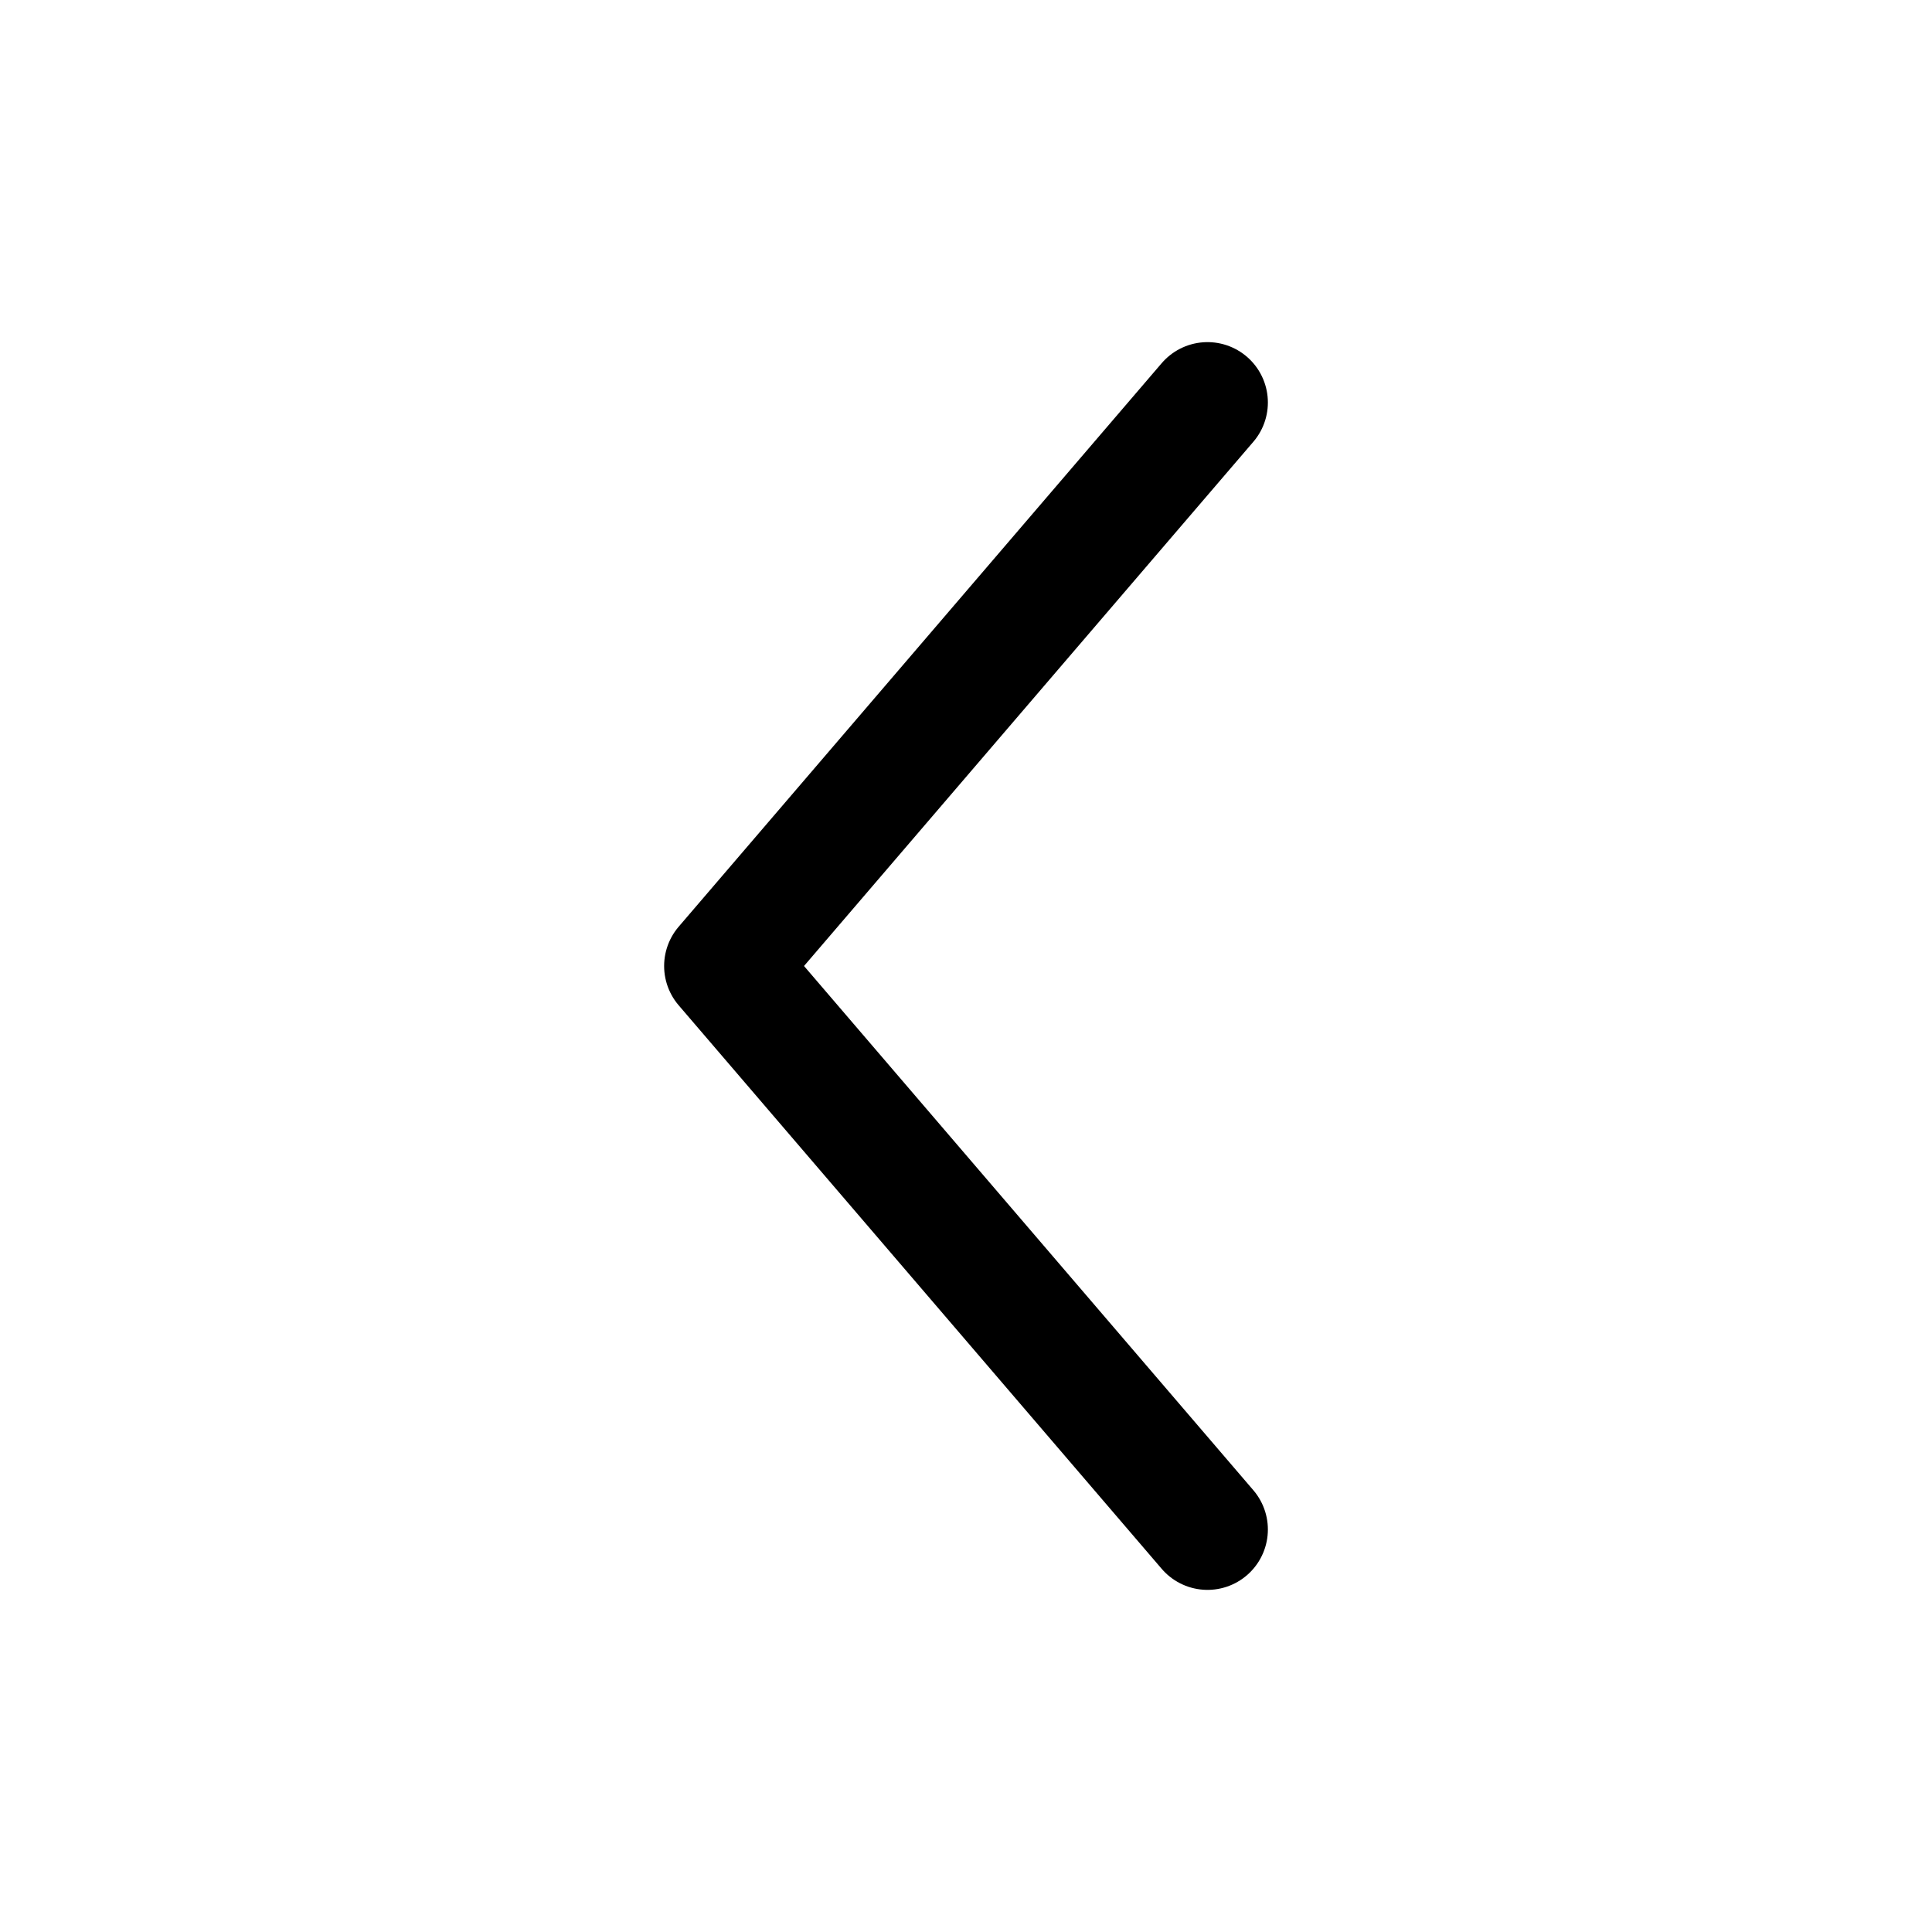
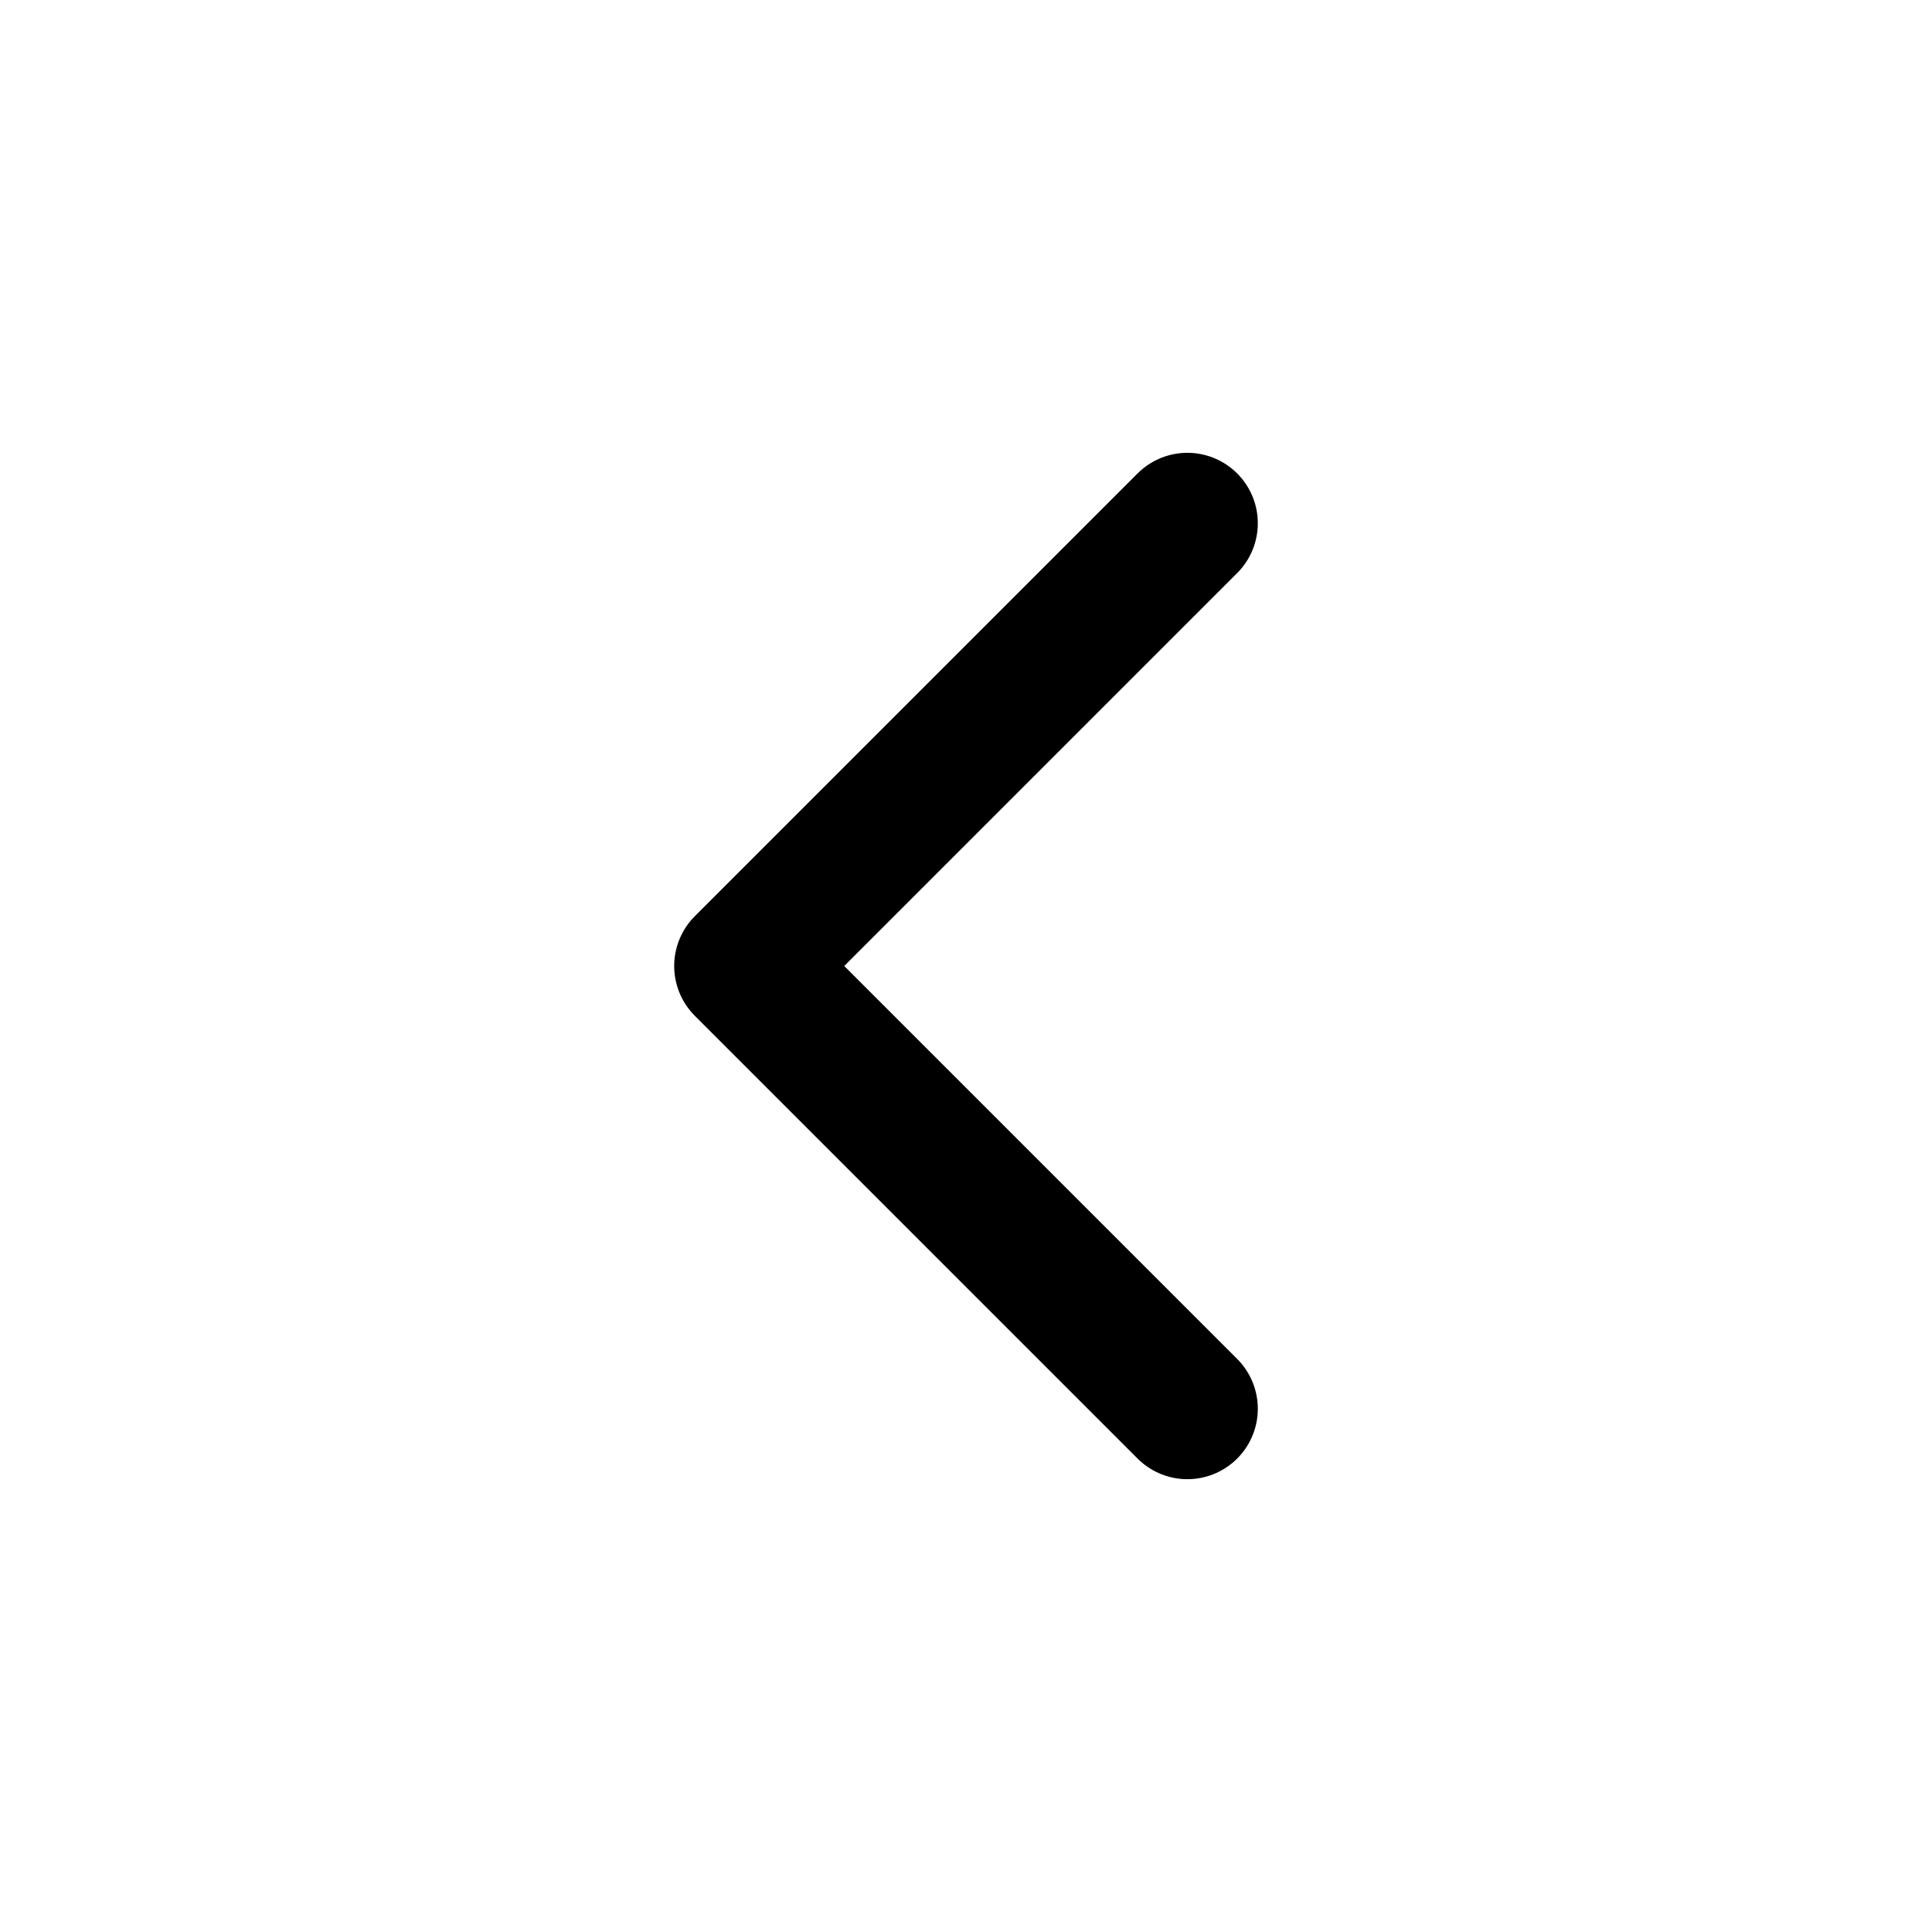
- <svg xmlns="http://www.w3.org/2000/svg" width="1em" height="1em" viewBox="0 0 24 24">
-   <path fill="none" stroke="currentColor" stroke-linecap="round" stroke-linejoin="round" stroke-width="1.5" d="m15 5l-6 7l6 7" />
+ <svg xmlns="http://www.w3.org/2000/svg" viewBox="0 0 24 24" fill="none" stroke="currentColor" stroke-width="1.75" stroke-linecap="round" stroke-linejoin="round">
+   <path d="M14.75 17.5 9.25 12 14.75 6.5" />
</svg>
